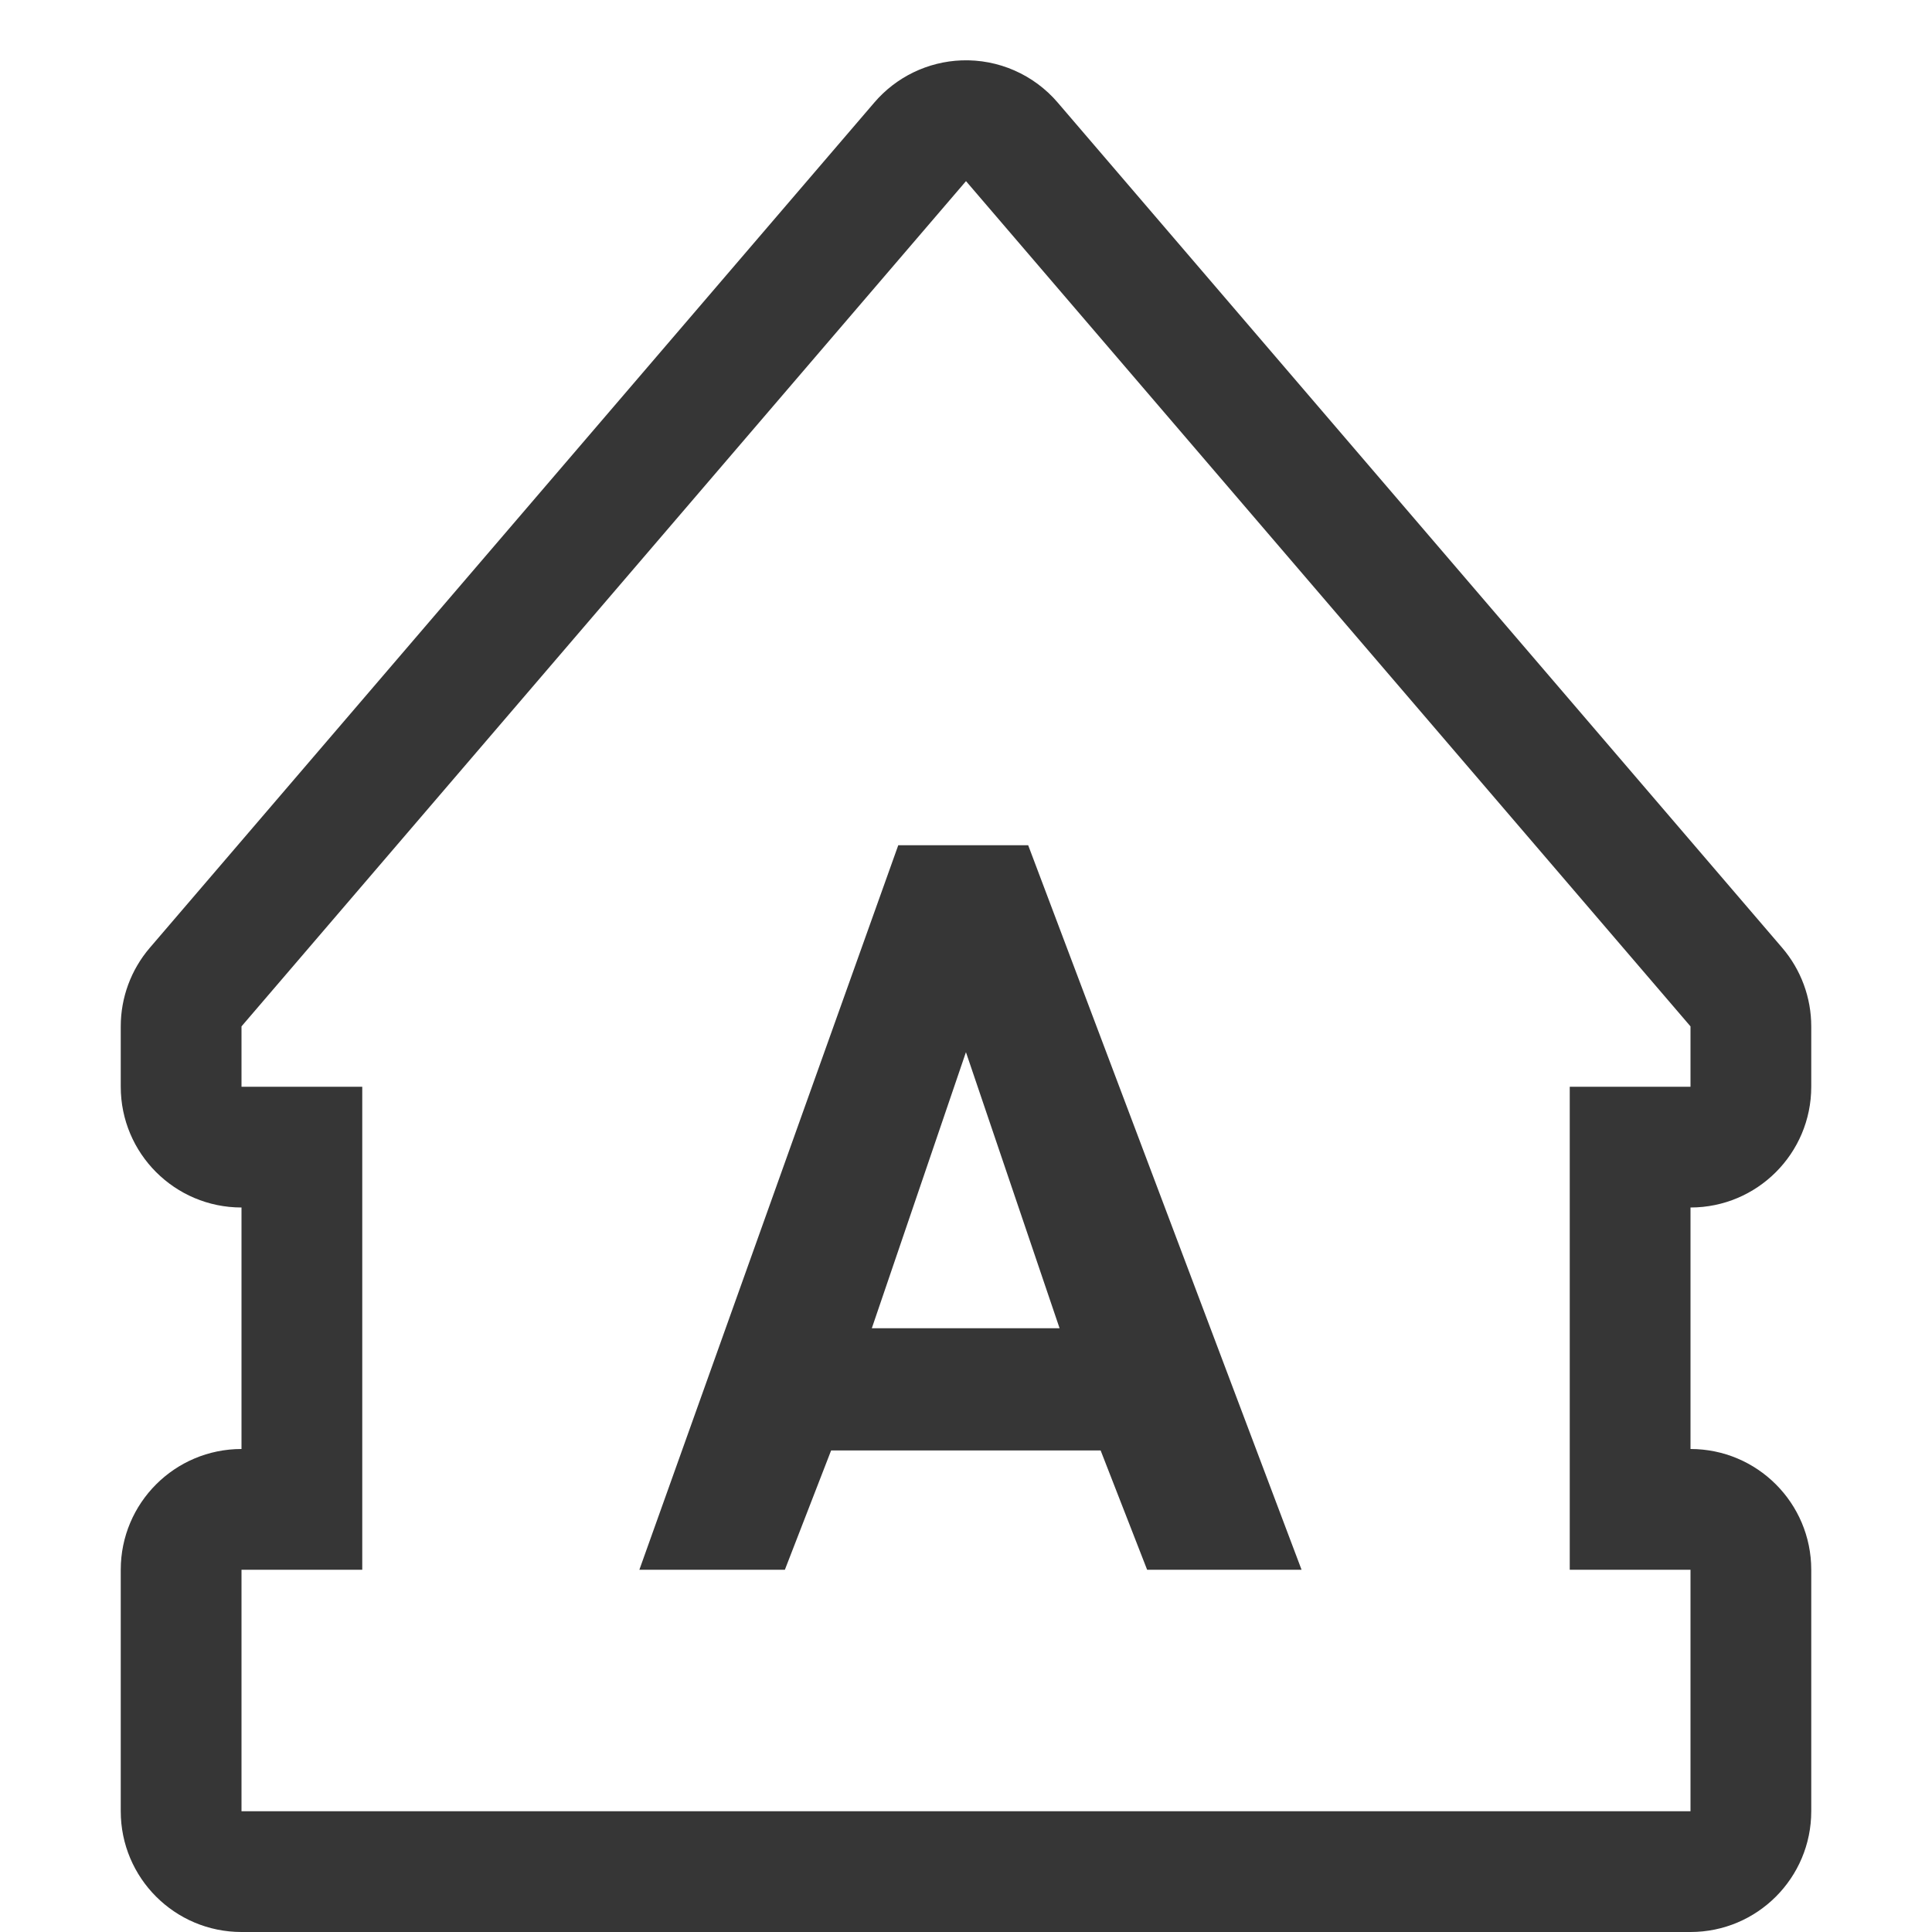
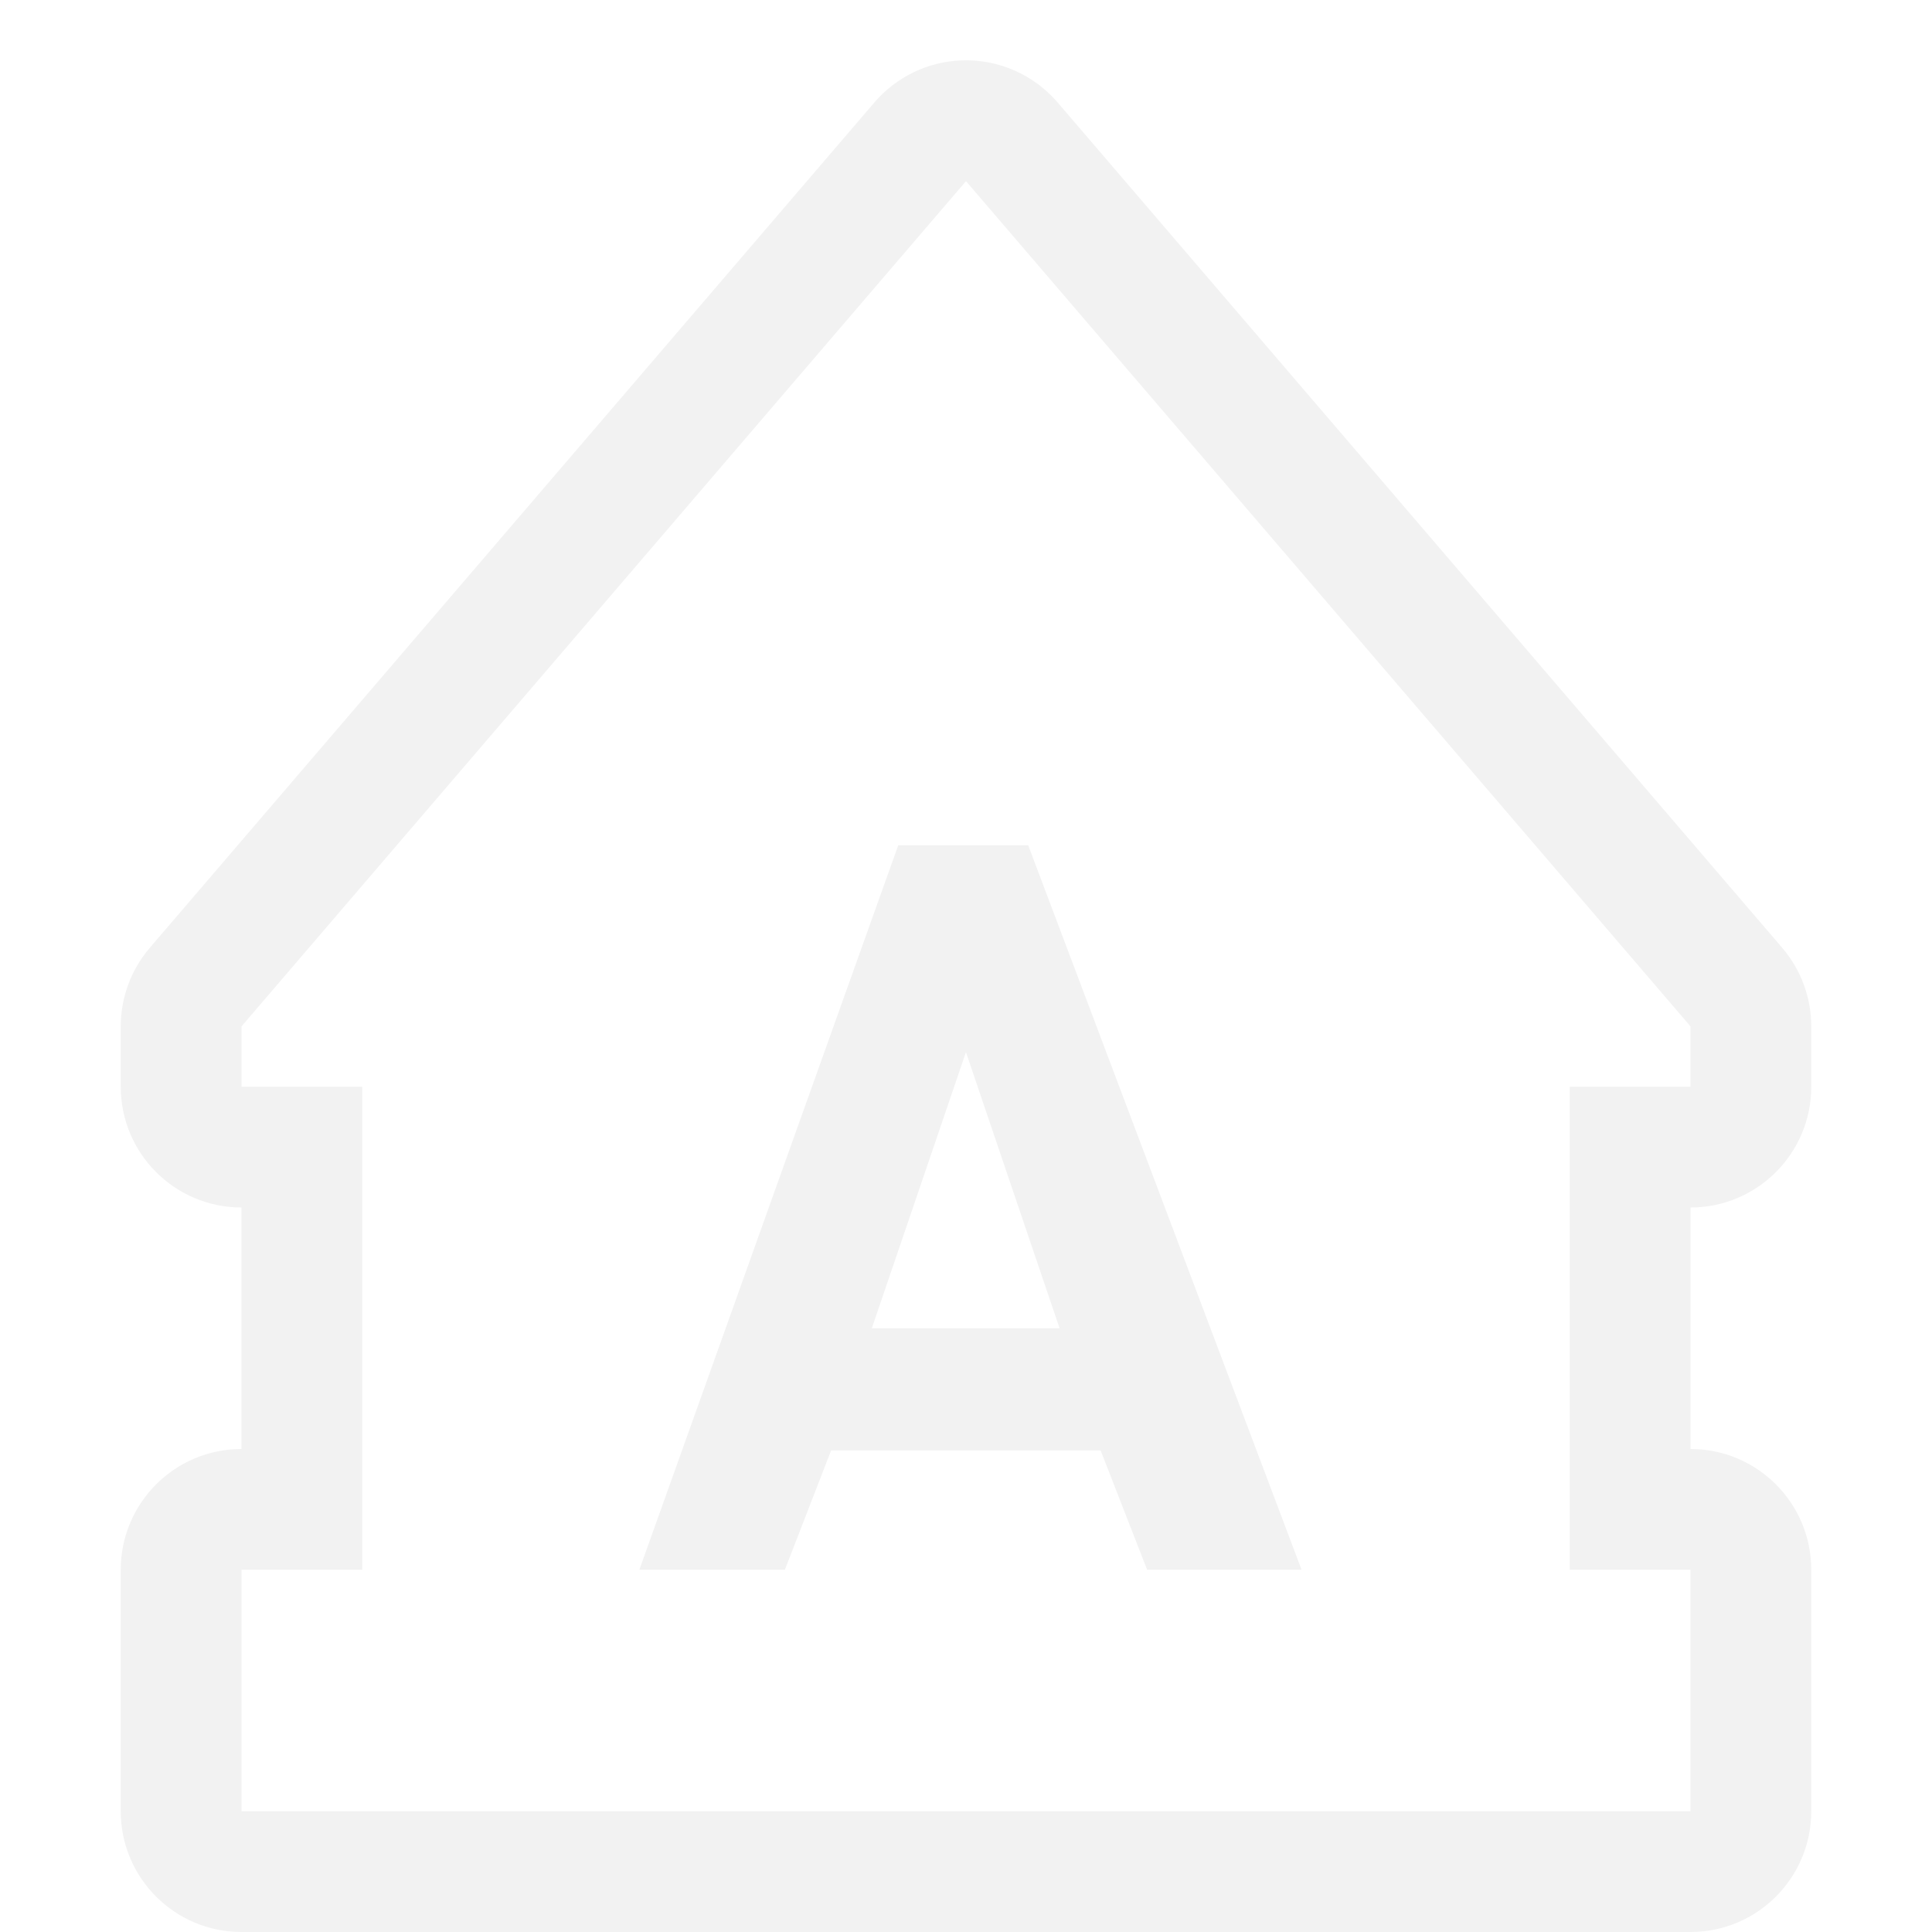
<svg xmlns="http://www.w3.org/2000/svg" width="16" height="16" version="1.1" viewBox="0 0 16 16">
-   <path d="m7.963 0.5a1 1 0 0 0-0.723 0.35l-6 7a1 1 0 0 0-0.24 0.65v0.5a1 1 0 0 0 1 1v2a1 1 0 0 0-1 1v2a1 1 0 0 0 1 1h12a1 1 0 0 0 1-1v-2a1 1 0 0 0-1-1v-2a1 1 0 0 0 1-1v-0.5a1 1 0 0 0-0.24-0.65l-6-7a1 1 0 0 0-0.797-0.35zm0.037 1 6 7v0.5h-1v4h1v2h-12v-2h1v-4h-1v-0.5l6-7zm-0.561 5.5-2.144 6h1.205l0.383-0.988h2.232l0.385 0.988h1.279l-2.264-6h-1.076zm0.561 1.715 0.775 2.285h-1.555l0.779-2.285z" fill="#363636" />
+   <path d="m7.963 0.5a1 1 0 0 0-0.723 0.35l-6 7a1 1 0 0 0-0.24 0.65v0.5a1 1 0 0 0 1 1v2a1 1 0 0 0-1 1v2a1 1 0 0 0 1 1h12a1 1 0 0 0 1-1v-2a1 1 0 0 0-1-1v-2a1 1 0 0 0 1-1v-0.5a1 1 0 0 0-0.24-0.65l-6-7a1 1 0 0 0-0.797-0.35zm0.037 1 6 7v0.5h-1v4h1v2h-12v-2h1v-4h-1v-0.5l6-7zm-0.561 5.5-2.144 6h1.205l0.383-0.988h2.232l0.385 0.988h1.279l-2.264-6h-1.076zm0.561 1.715 0.775 2.285h-1.555l0.779-2.285z" fill="#f2f2f2" />
</svg>
